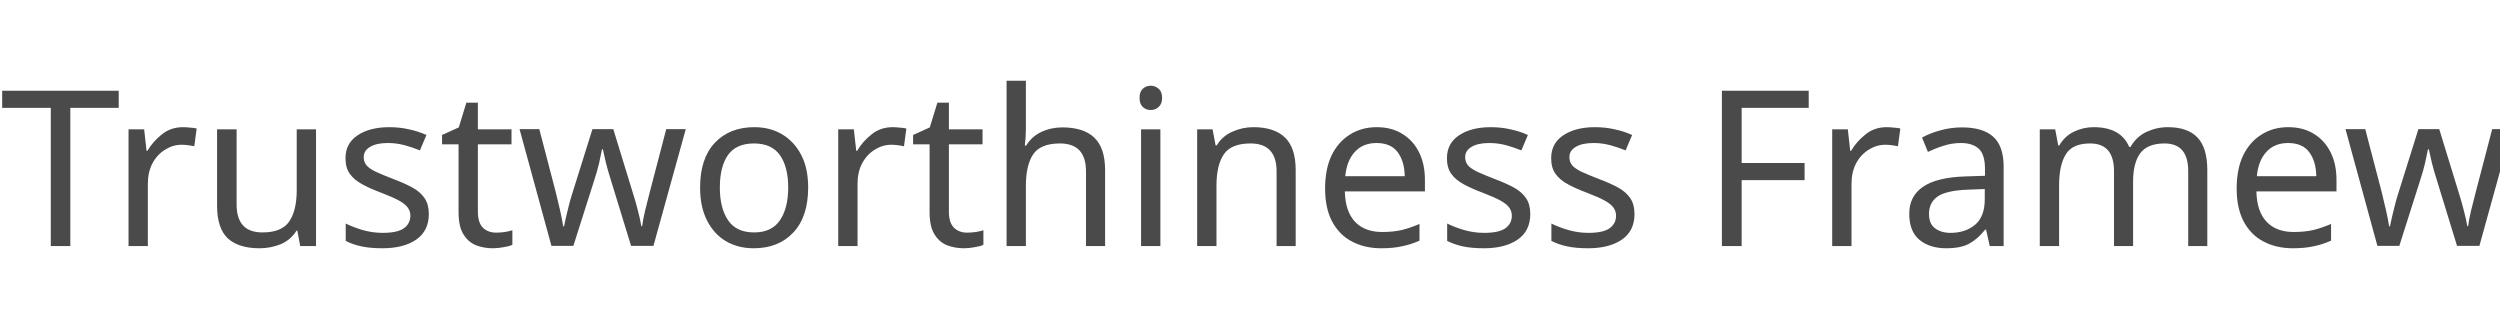
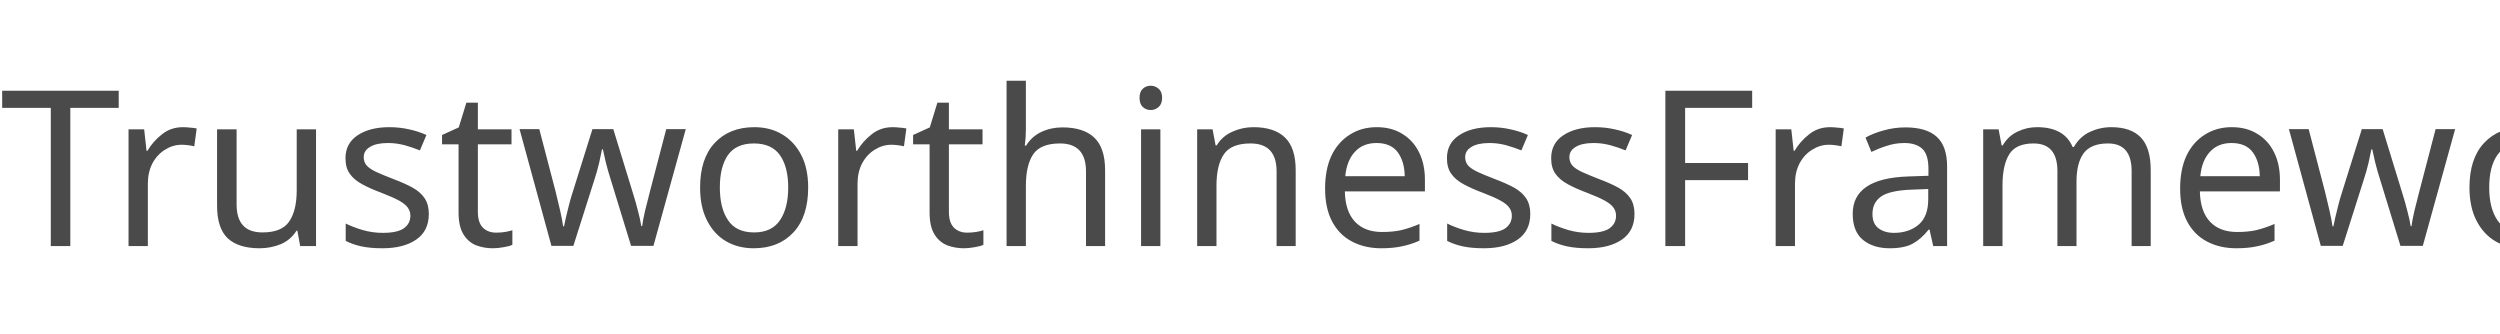
<svg xmlns="http://www.w3.org/2000/svg" version="1.1" id="Layer_1" x="0px" y="0px" viewBox="0 0 180 24" style="enable-background:new 0 0 180 24;" xml:space="preserve">
  <style type="text/css">
	.st0{fill:#4B4A4A;}
	.st1{font-family:'Impact';}
	.st2{font-size:15.664px;}
</style>
-   <text transform="matrix(1 0 0 1 4.882812e-04 17.7189)" class="st0 st1 st2">Trustworthiness Framework</text>
+   <text transform="matrix(1 0 0 1 4.882812e-04 17.7189)" class="st0 st1 st2">TrustworthinessFramework</text>
</svg>
